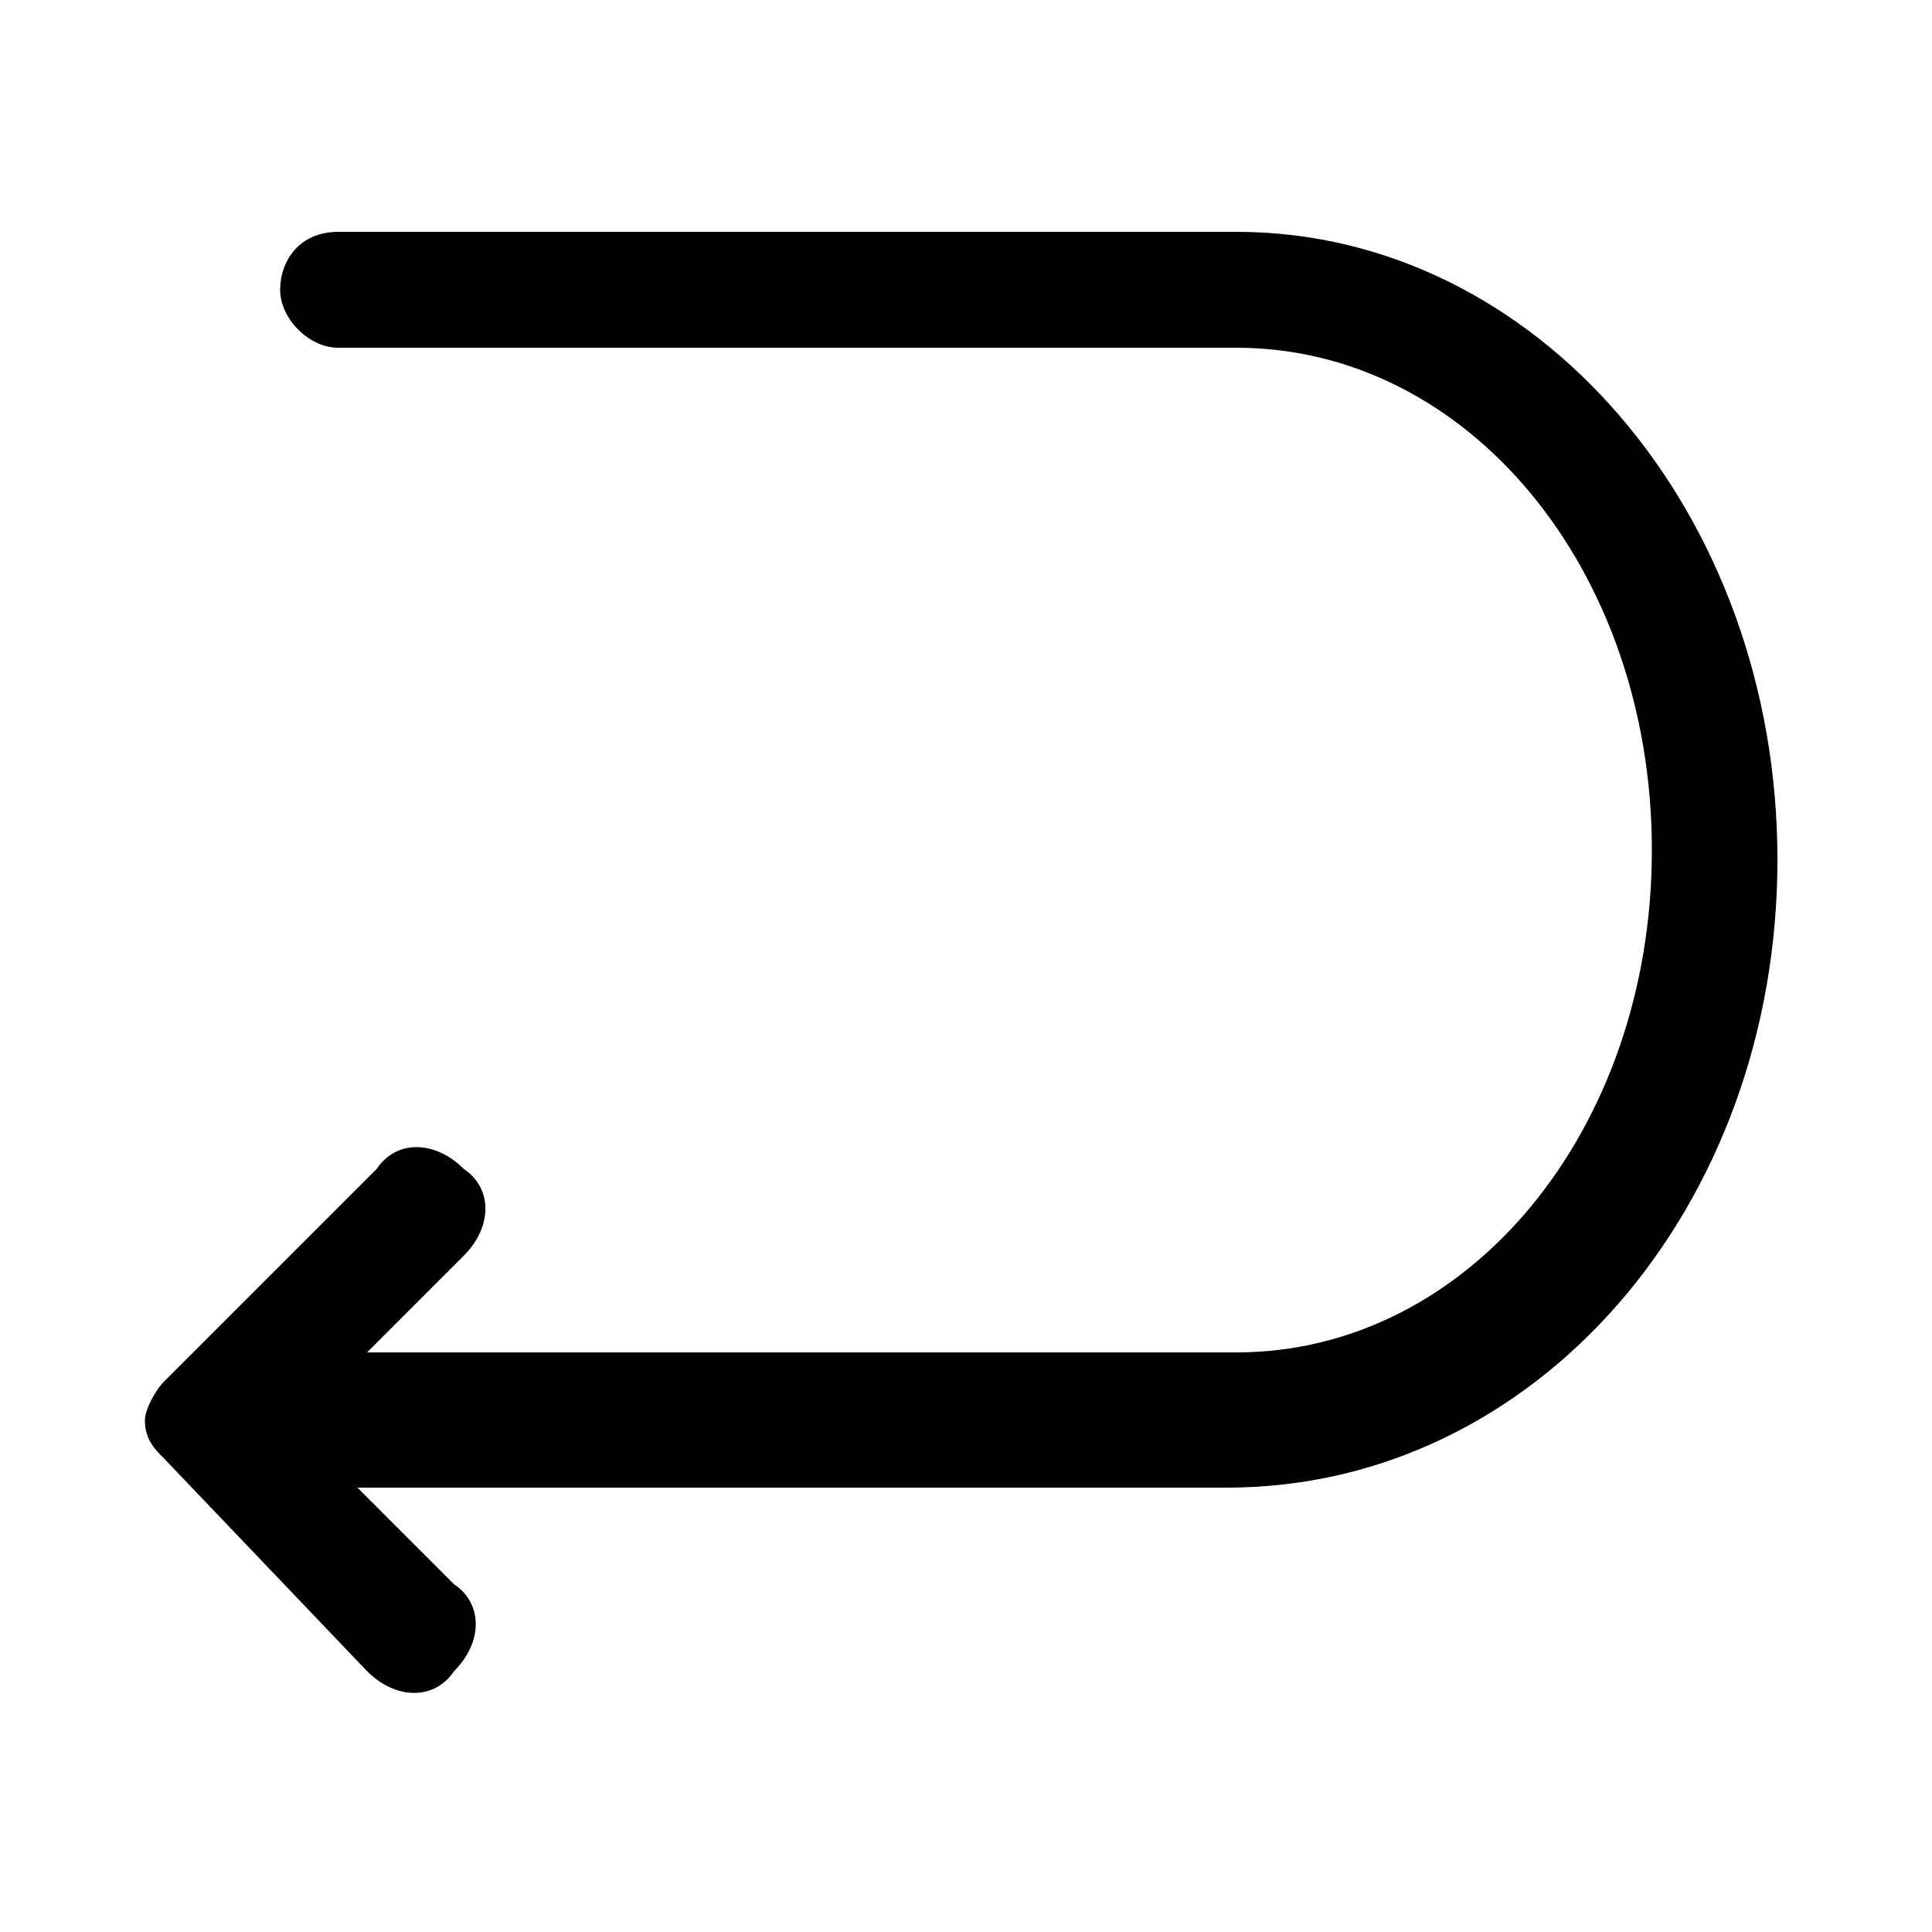
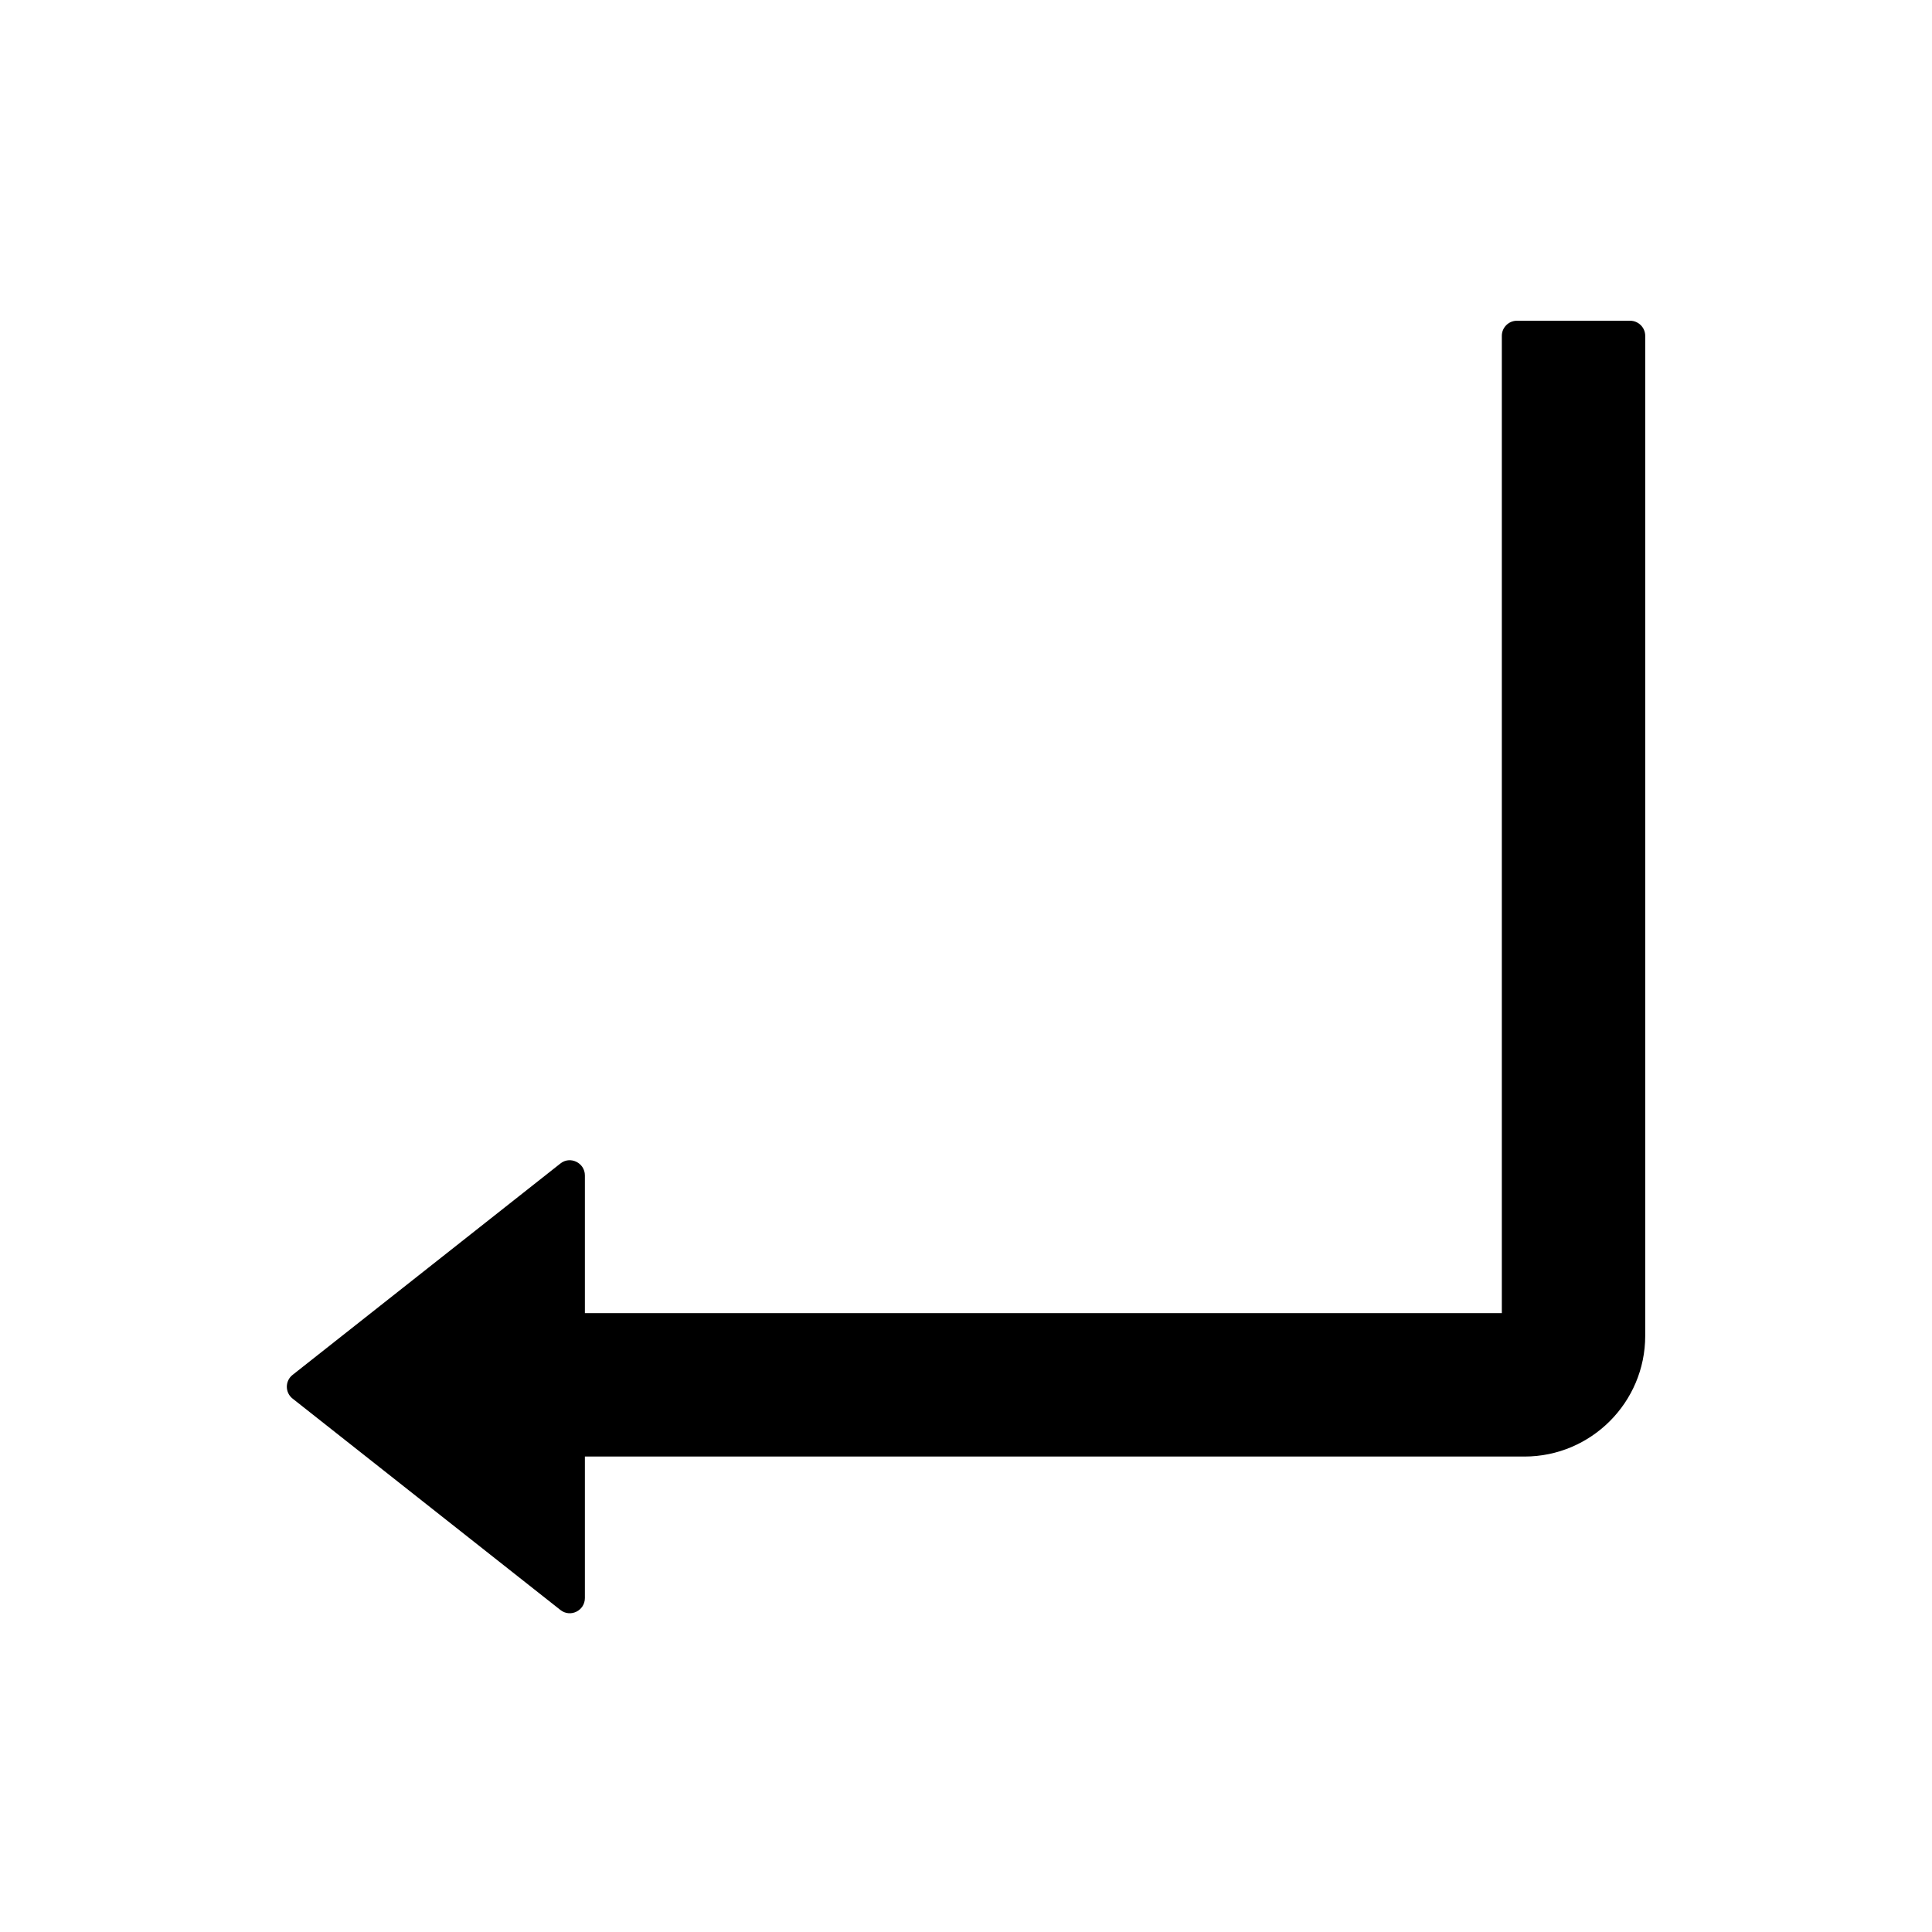
- <svg xmlns="http://www.w3.org/2000/svg" viewBox="0 0 20 20">
-   <path d="M18.4 8.9c0-3.6-2.5-6.5-5.6-6.5H3.5c-.4 0-.6.3-.6.6s.3.6.6.6h9.3c2.4 0 4.3 2.3 4.3 5.2S15.2 14 12.8 14h-9l1-1c.3-.3.3-.7 0-.9-.3-.3-.7-.3-.9 0l-2.2 2.2c-.1.1-.2.3-.2.4 0 .2.1.3.2.4l2.1 2.2c.3.3.7.3.9 0 .3-.3.3-.7 0-.9l-1-1h9c3.2 0 5.7-2.9 5.7-6.5z" />
+ <svg xmlns="http://www.w3.org/2000/svg" viewBox="0 0 1024 1024">
+   <path d="M864 170h-60c-4.4 0-8 3.6-8 8v518H310v-73c0-6.7-7.8-10.5-13-6.3l-141.9 112c-4.1 3.2-4.1 9.4 0 12.6l141.9 112c5.3 4.2 13 0.4 13-6.3v-75h498c35.3 0 64-28.7 64-64V178c0-4.4-3.6-8-8-8z" p-id="2934" />
</svg>
